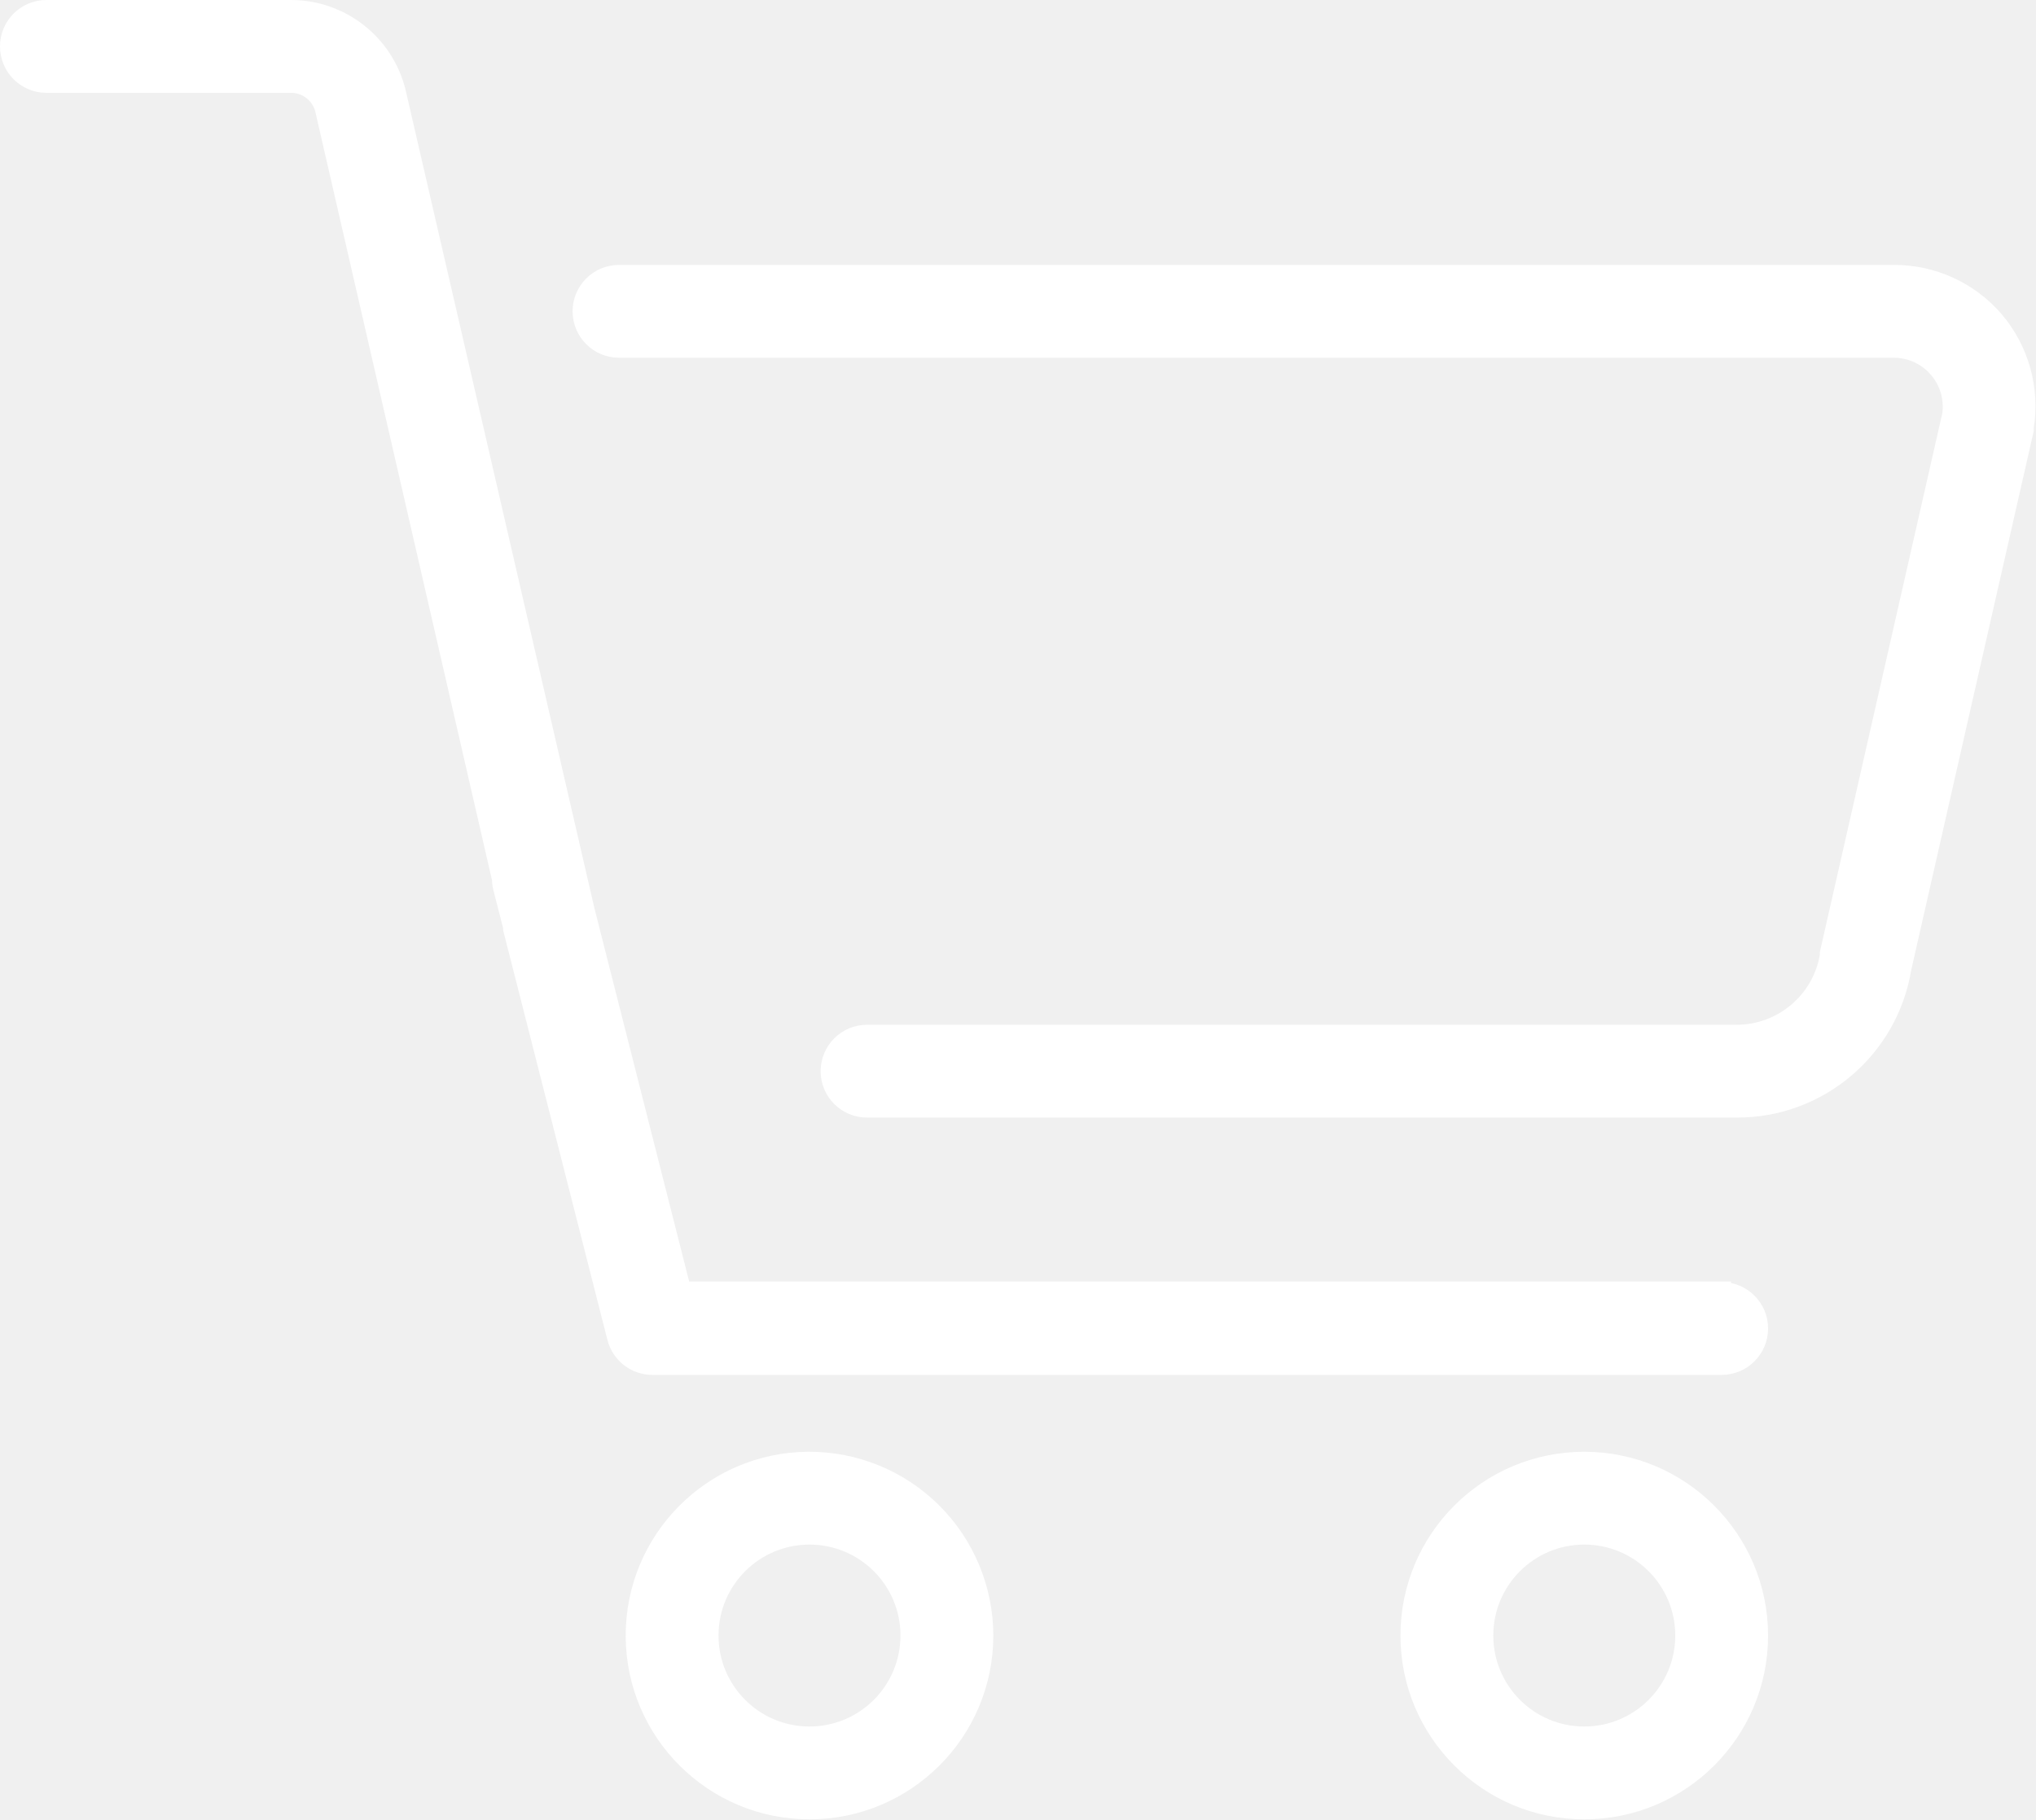
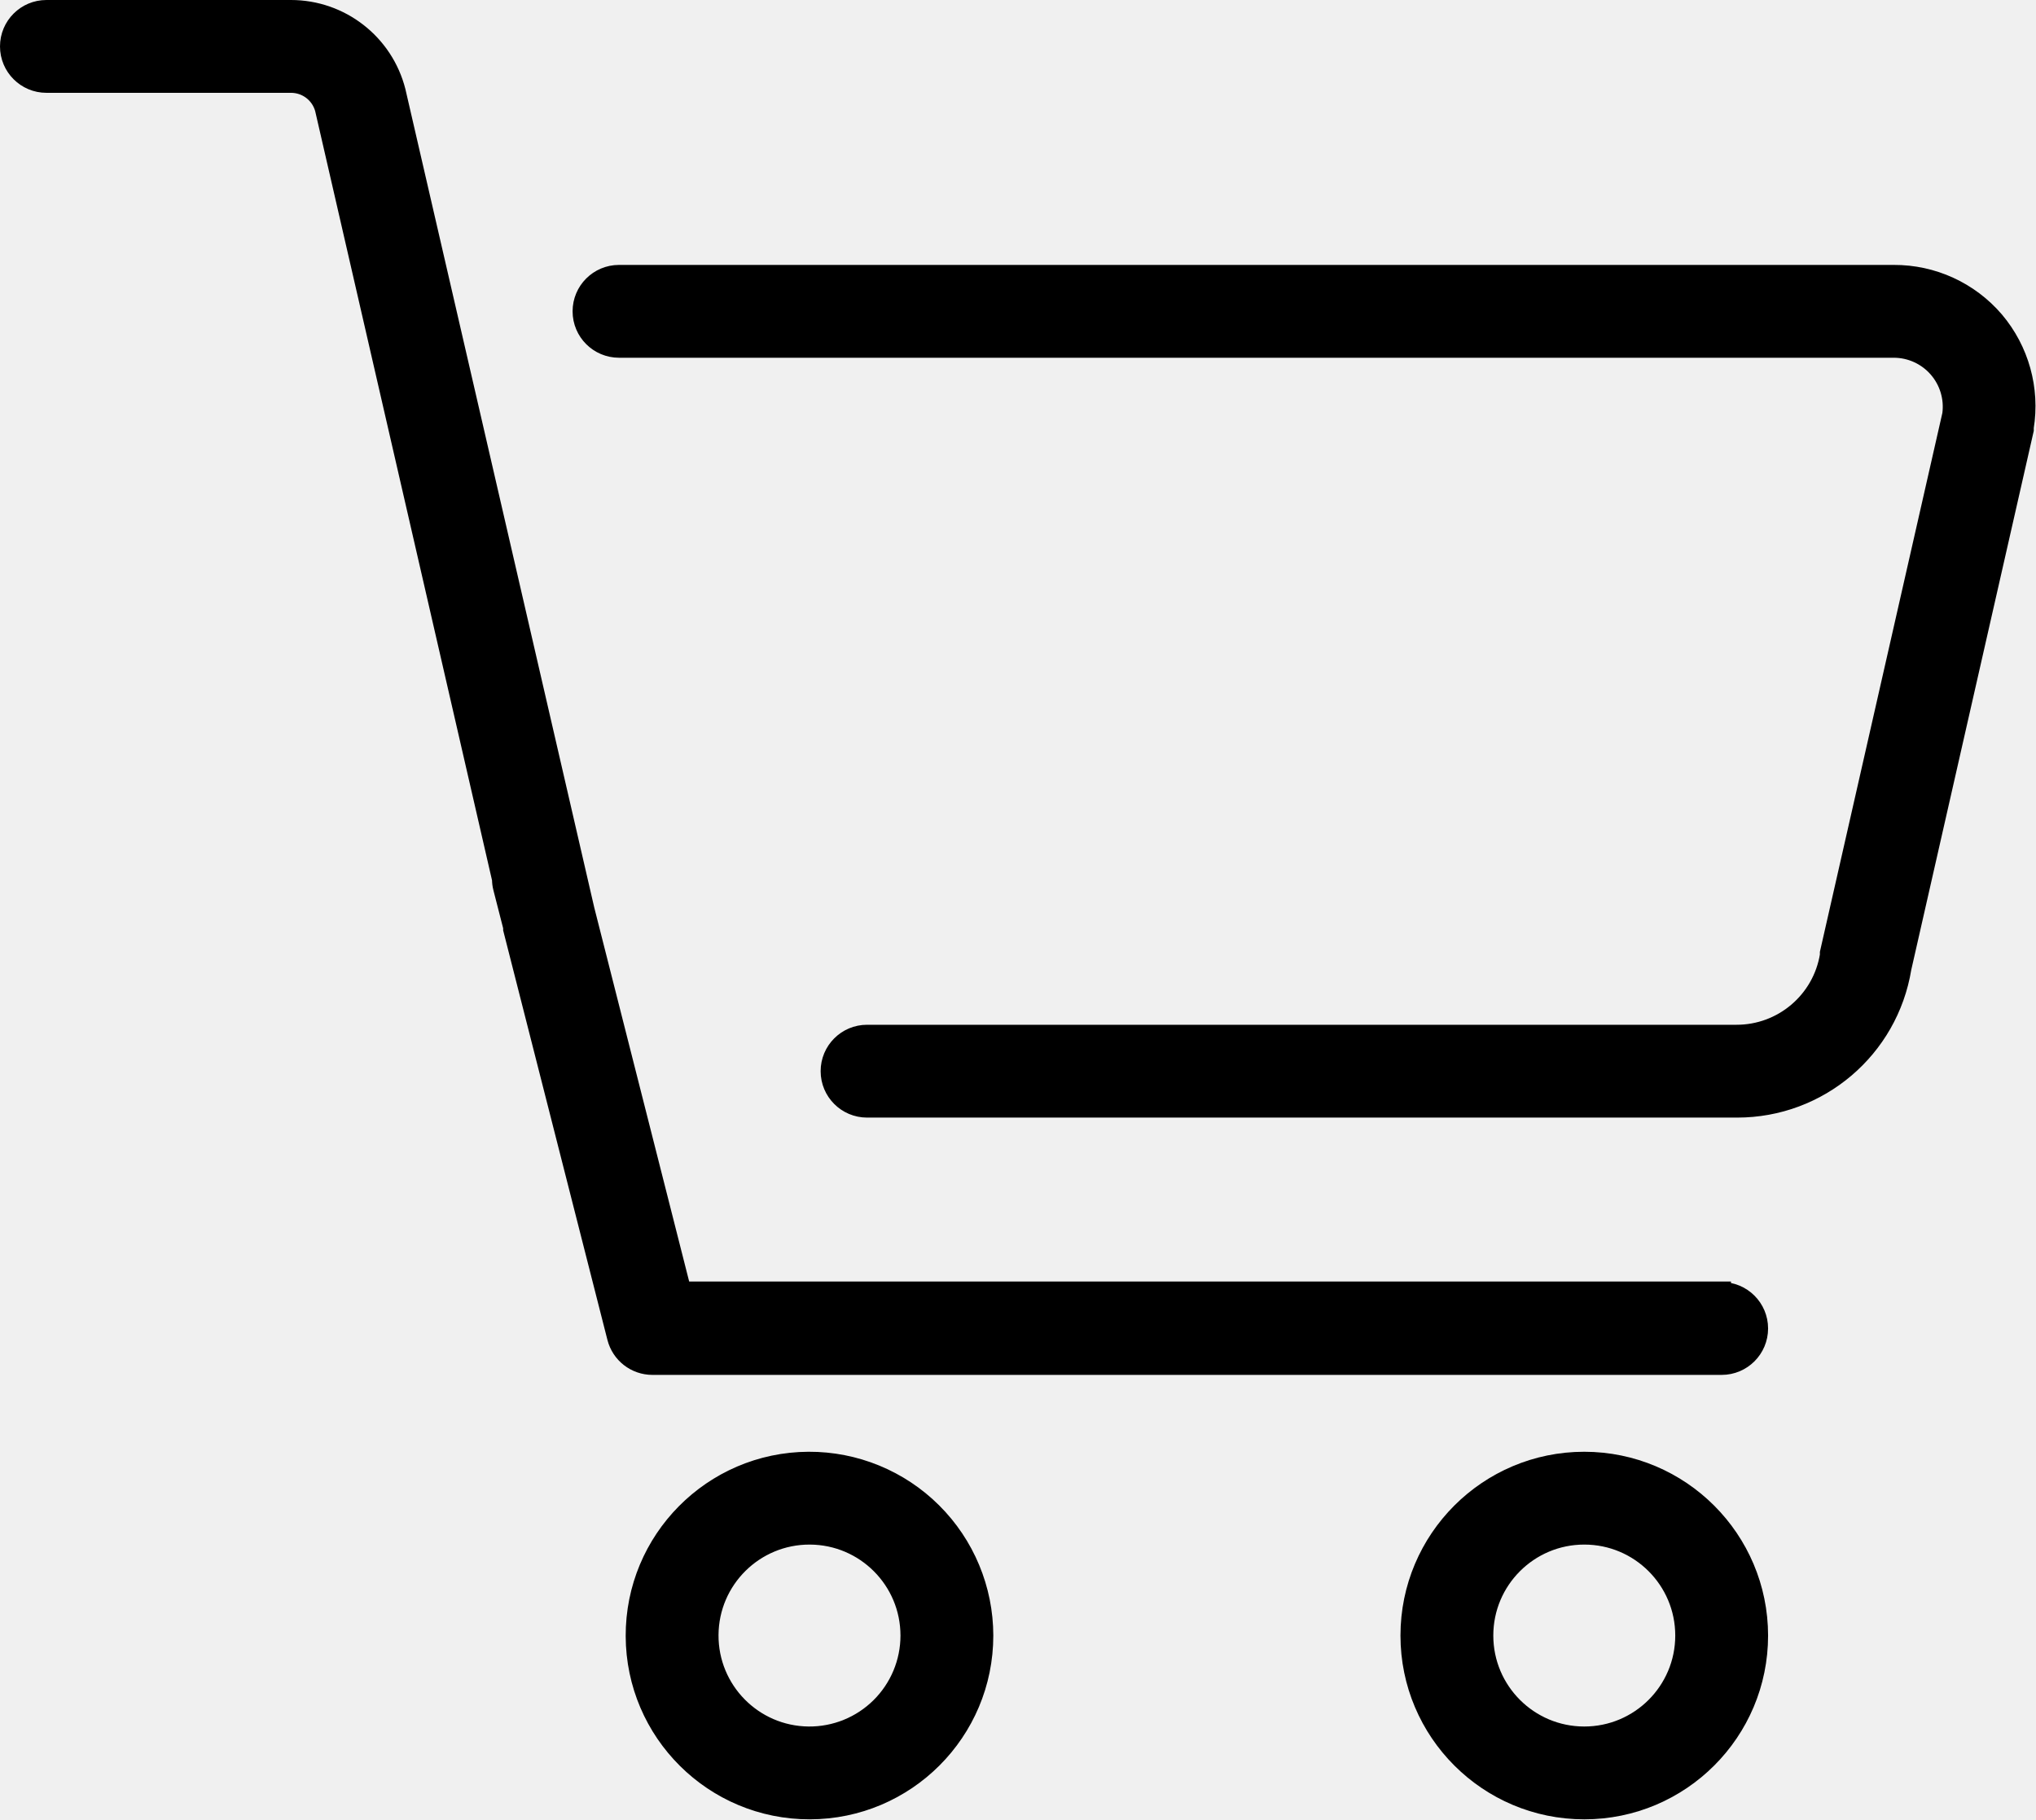
<svg xmlns="http://www.w3.org/2000/svg" viewBox="0 0 109.66 98">
  <defs>
-     <style>.cls-1{stroke:#FFF;stroke-miterlimit:10; fill:#FFF}</style>
+     <style>.cls-1{stroke:#000;stroke-miterlimit:10;}</style>
  </defs>
  <g id="Camada_2" data-name="Camada 2">
    <g id="Black_Friday_icons" data-name="Black Friday icons">
      <path class="cls-1" d="M107.44,17.26A7.12,7.12,0,0,0,102,14.77H33.34a2,2,0,0,0,0,4H102a3.14,3.14,0,0,1,3.11,3.56l-6.59,29,0,.13a5.05,5.05,0,0,1-5,4.24H46.7a2,2,0,0,0,0,4H93.56a9,9,0,0,0,8.89-7.55l6.59-29,0-.13A7.14,7.14,0,0,0,107.44,17.26Z" />
      <path class="cls-1" d="M43.55,78.7A9.4,9.4,0,1,0,53,88.1,9.41,9.41,0,0,0,43.55,78.7Zm0,14.8A5.4,5.4,0,1,1,49,88.1,5.4,5.4,0,0,1,43.55,93.5Z" />
      <path class="cls-1" d="M85.33,78.7a9.4,9.4,0,1,0,9.4,9.4A9.41,9.41,0,0,0,85.33,78.7Zm0,14.8a5.4,5.4,0,1,1,5.4-5.4A5.4,5.4,0,0,1,85.33,93.5Z" />
      <path class="cls-1" d="M92.73,69.53h-56L31.52,49,21.35,4.92A5.86,5.86,0,0,0,15.67.5H2.5a2,2,0,0,0,0,4H15.67a1.85,1.85,0,0,1,1.79,1.36L27,47.36a1.89,1.89,0,0,0,.06.47l.54,2.11v.11l5.6,22a2,2,0,0,0,1.94,1.51H92.73a2,2,0,0,0,0-4Z" />
    </g>
  </g>
</svg>
